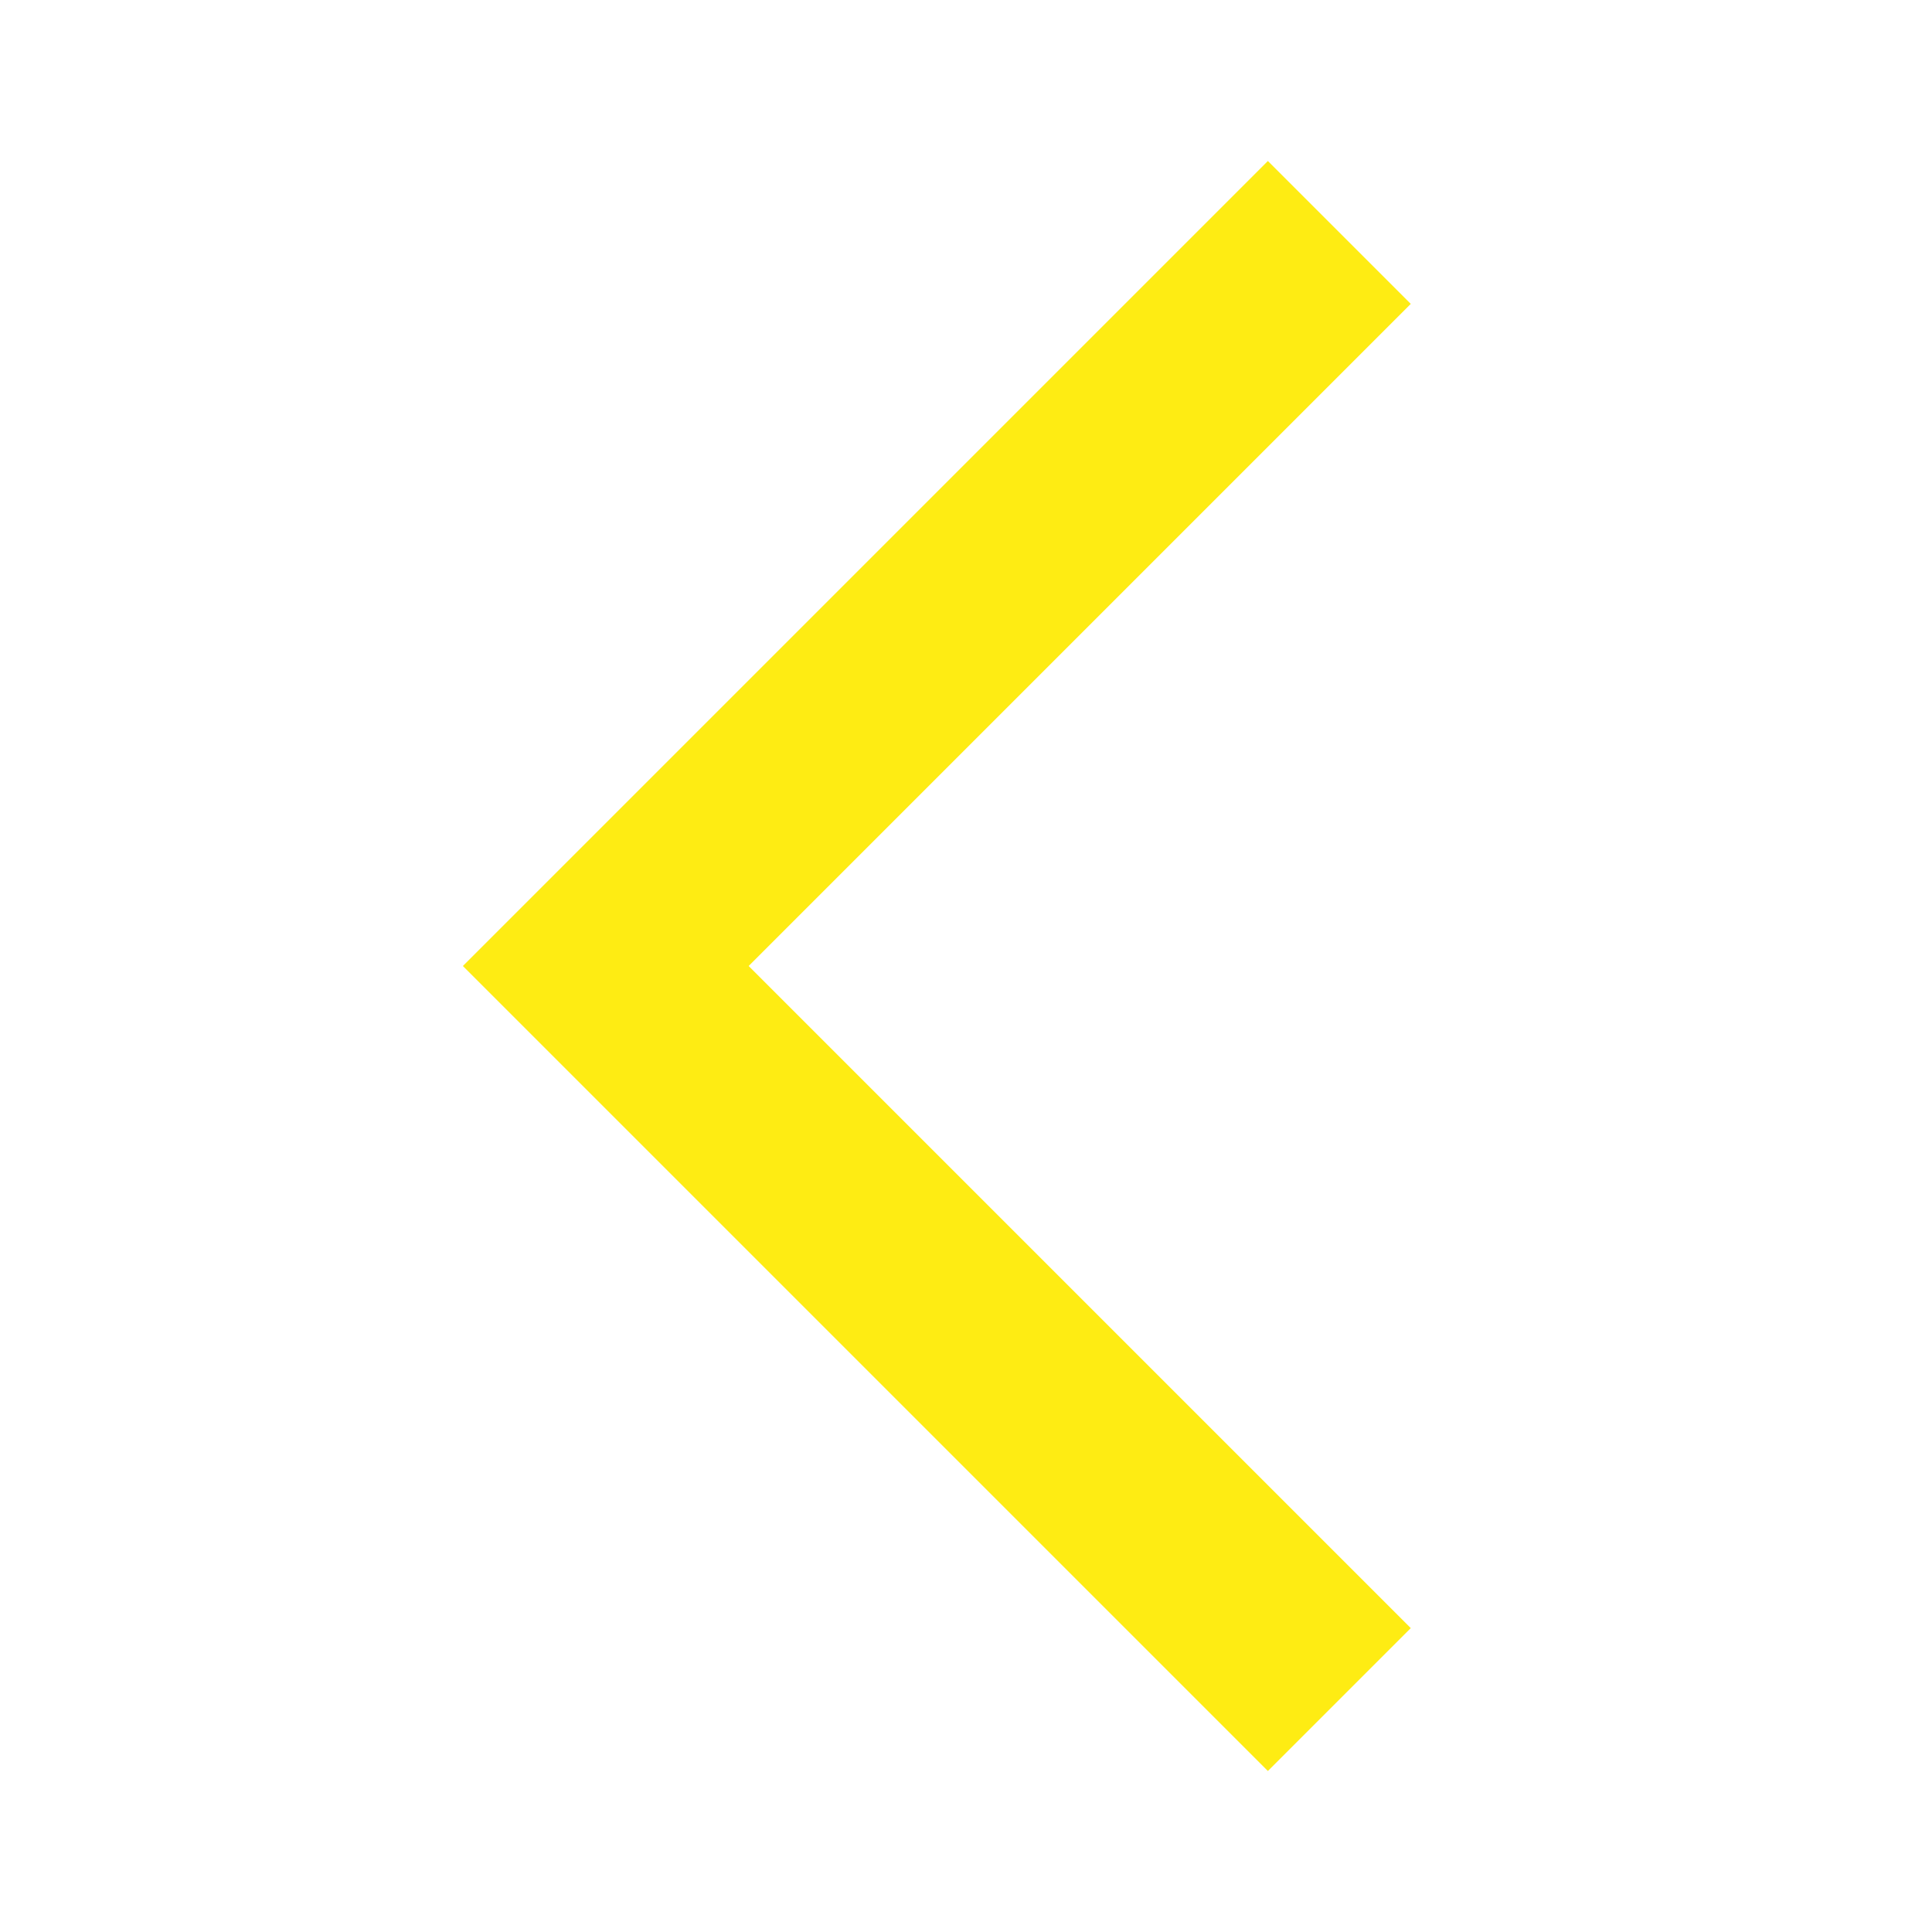
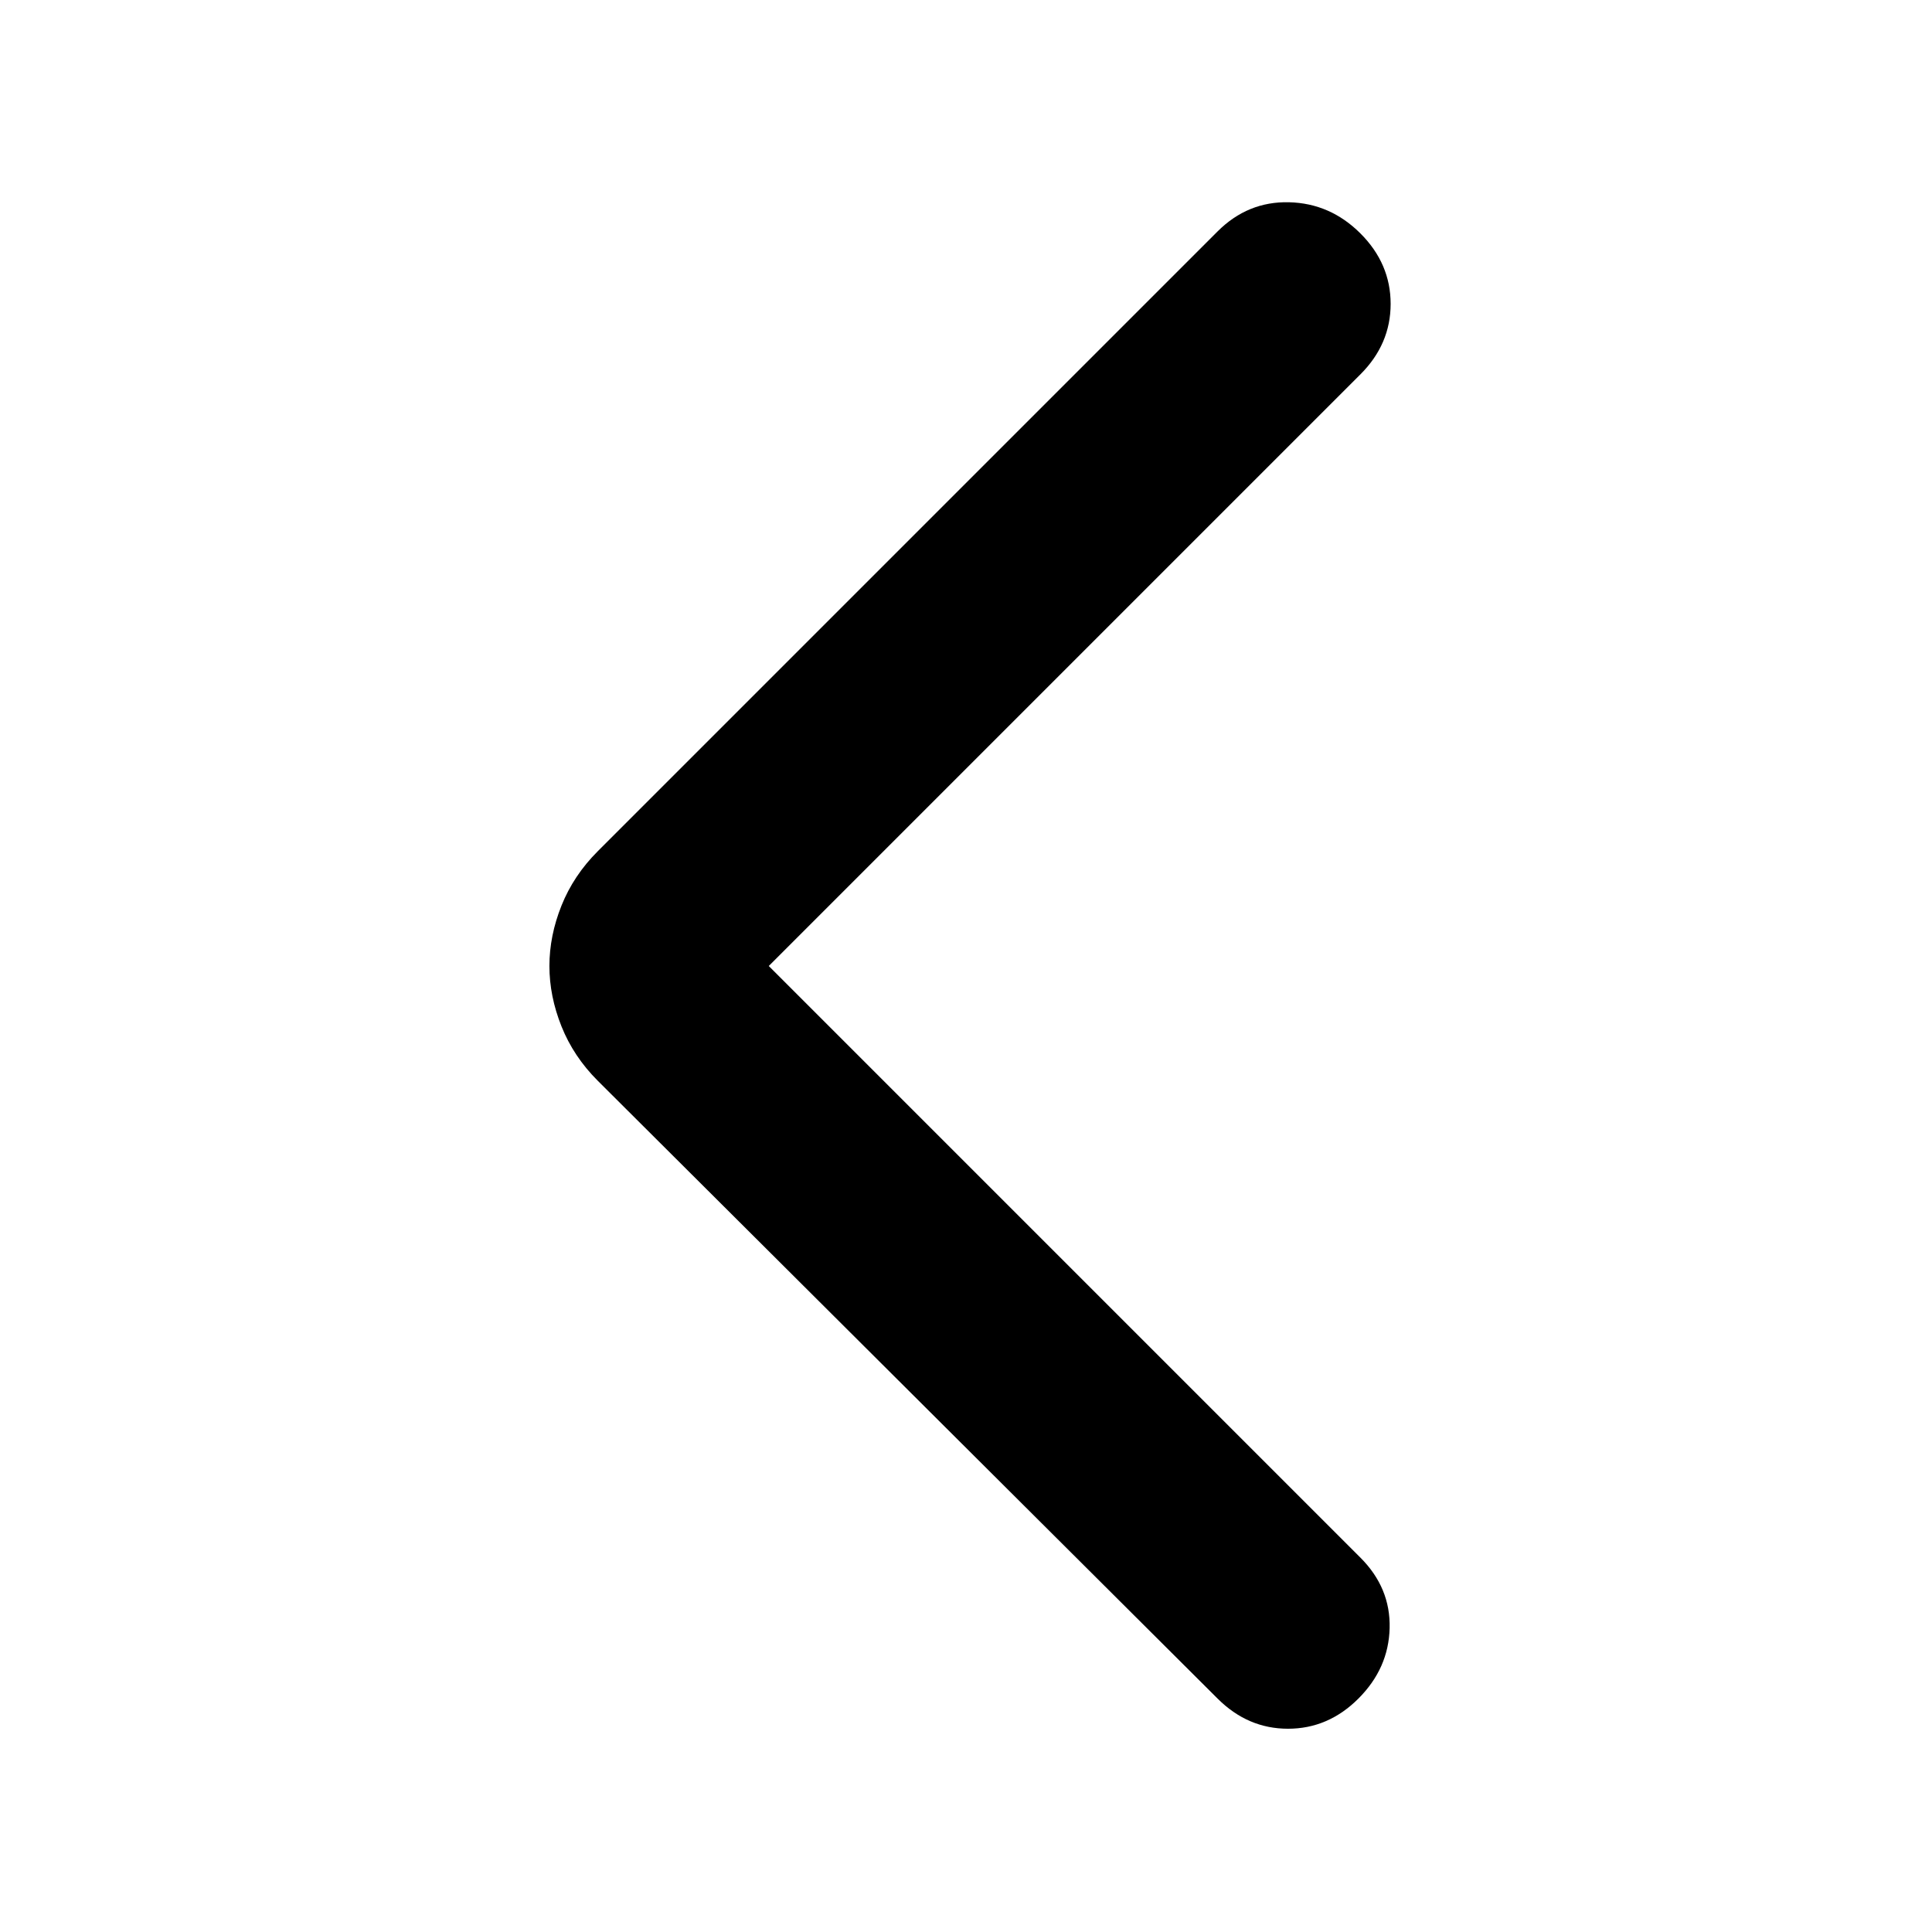
- <svg xmlns="http://www.w3.org/2000/svg" width="24" height="24" viewBox="0 0 24 24" fill="#FEEC13FF">
-   <path d="M15.75 22L5.75 12L15.75 2L17.525 3.775L9.3 12L17.525 20.225L15.75 22Z" fill="inherit" />
+ <svg xmlns="http://www.w3.org/2000/svg" height="24px" viewBox="0 -960 960 960" width="24px" fill="inherit">
+   <path d="m382-480 294 294q15 15 14.5 35T675-116q-15 15-35 15t-35-15L297-423q-12-12-18-27t-6-30q0-15 6-30t18-27l308-308q15-15 35.5-14.5T676-844q15 15 15 35t-15 35L382-480Z" />
</svg>
